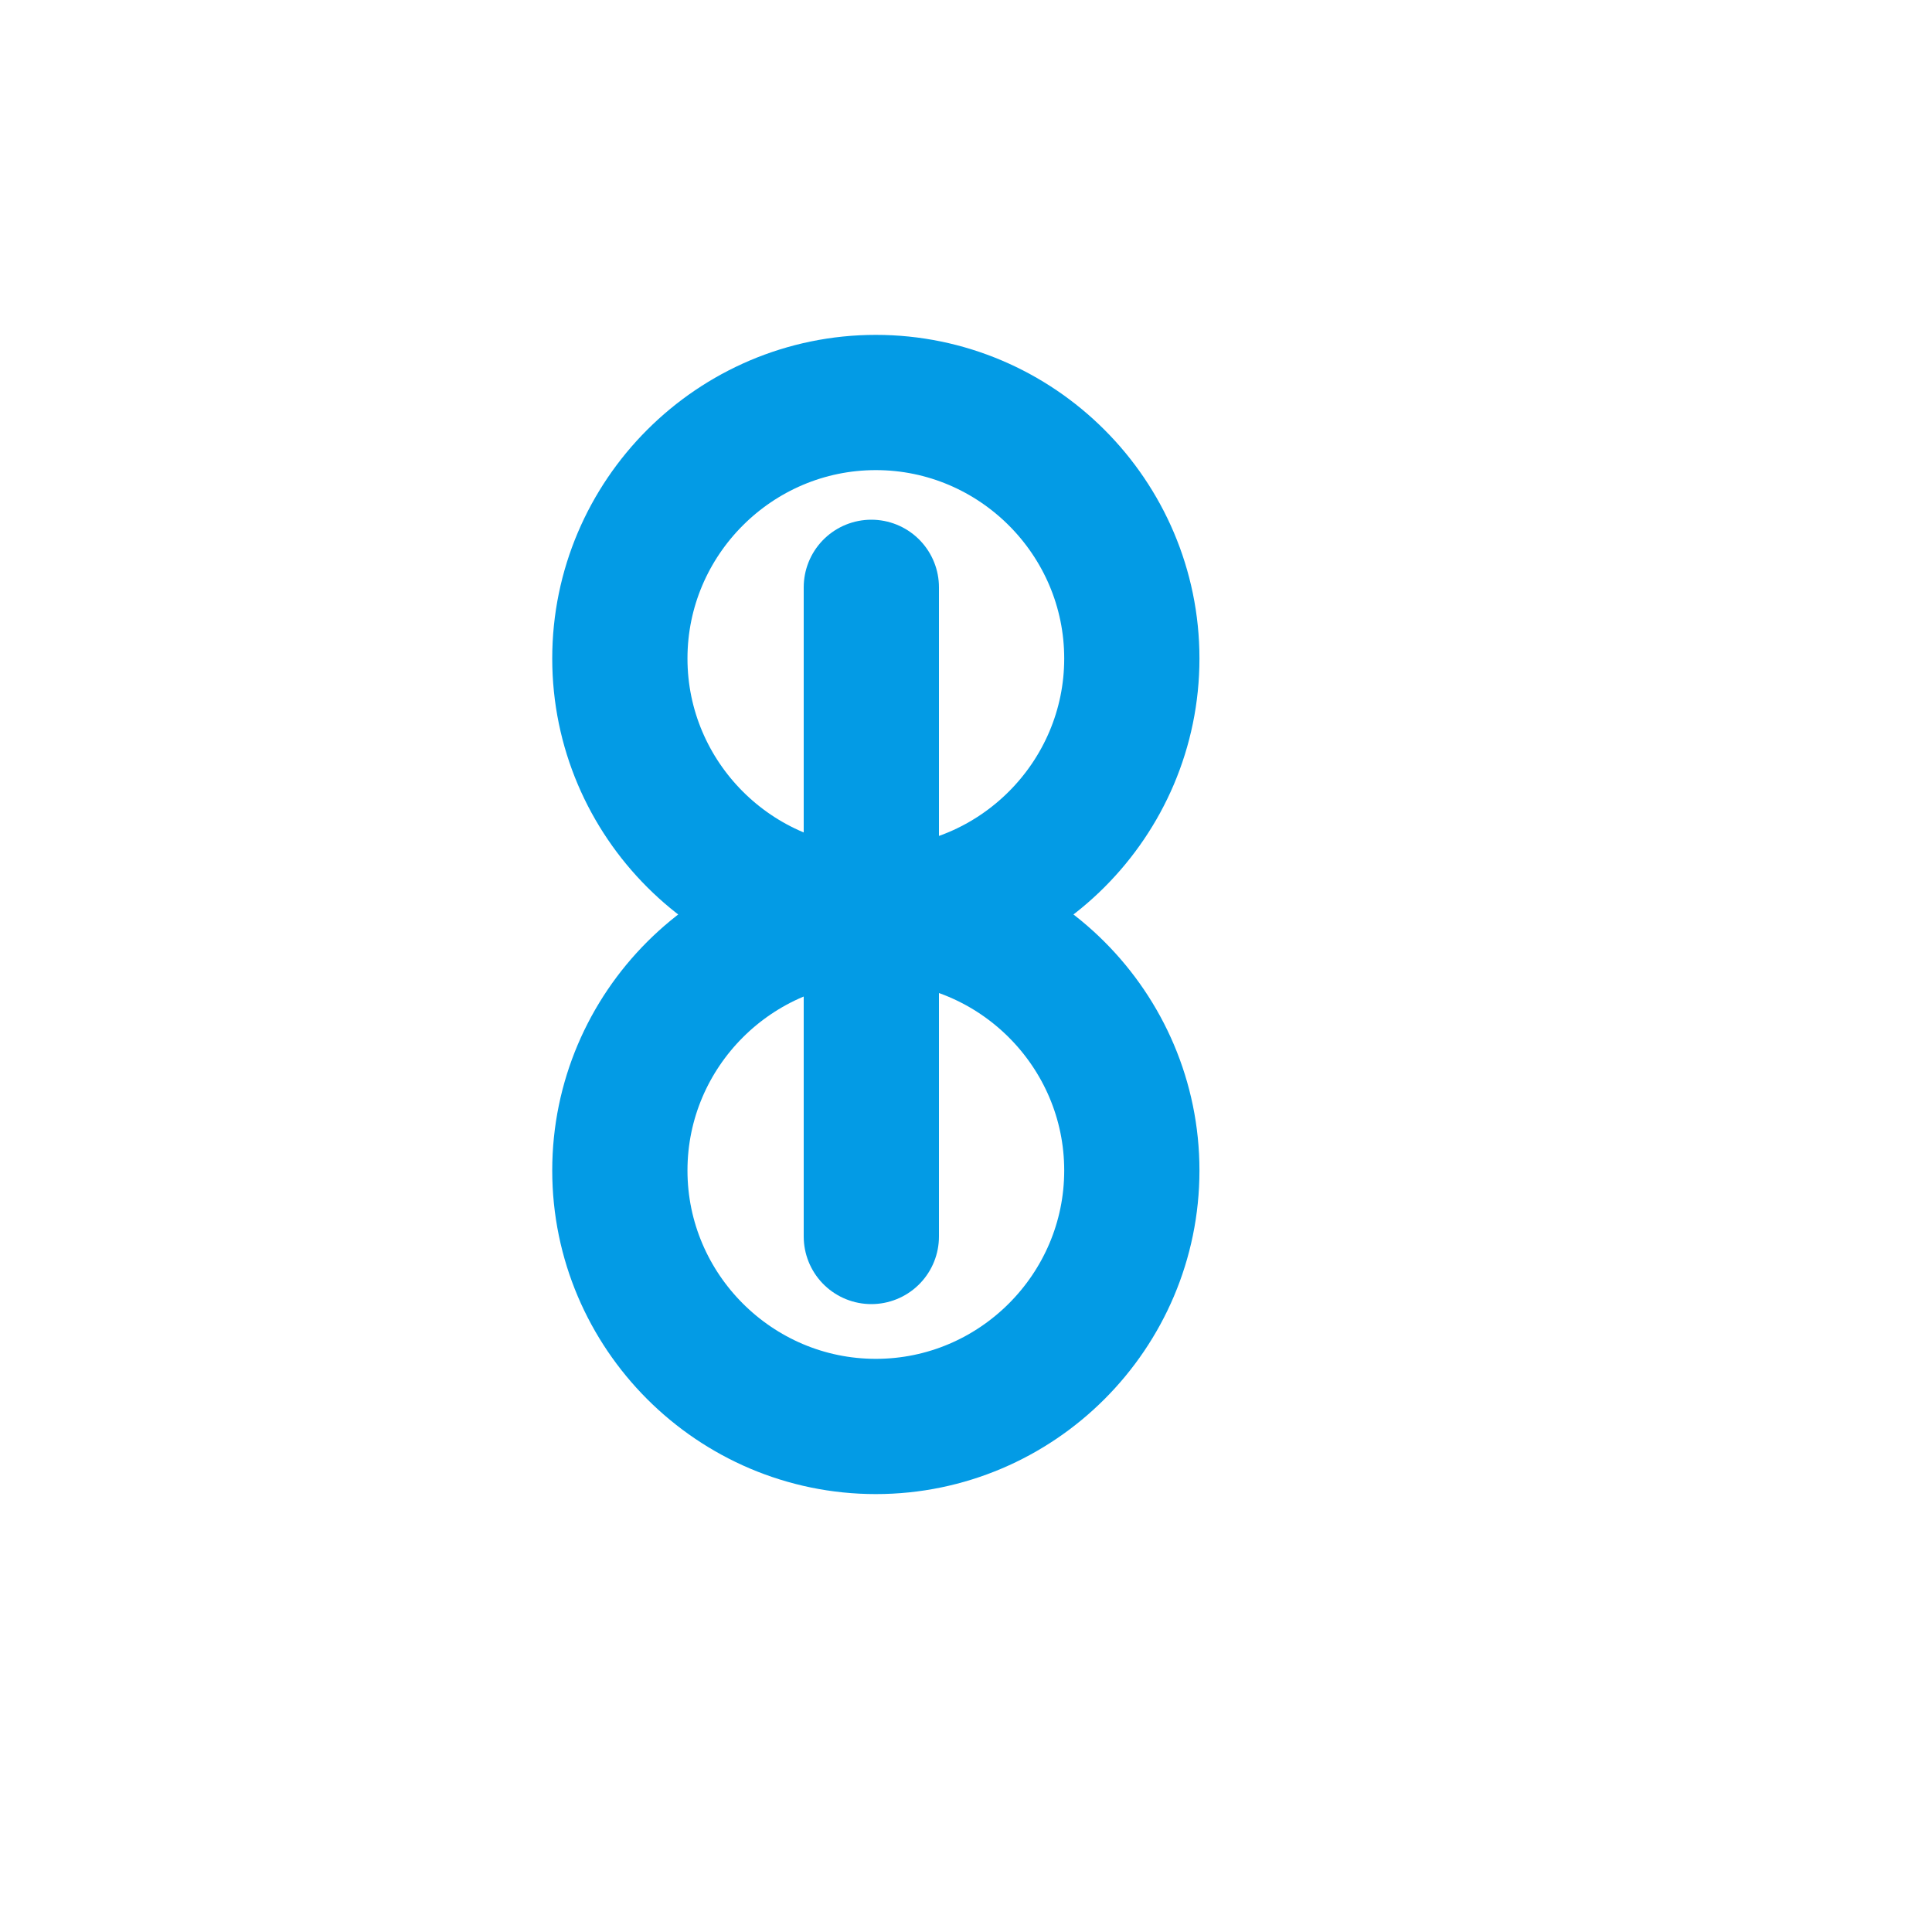
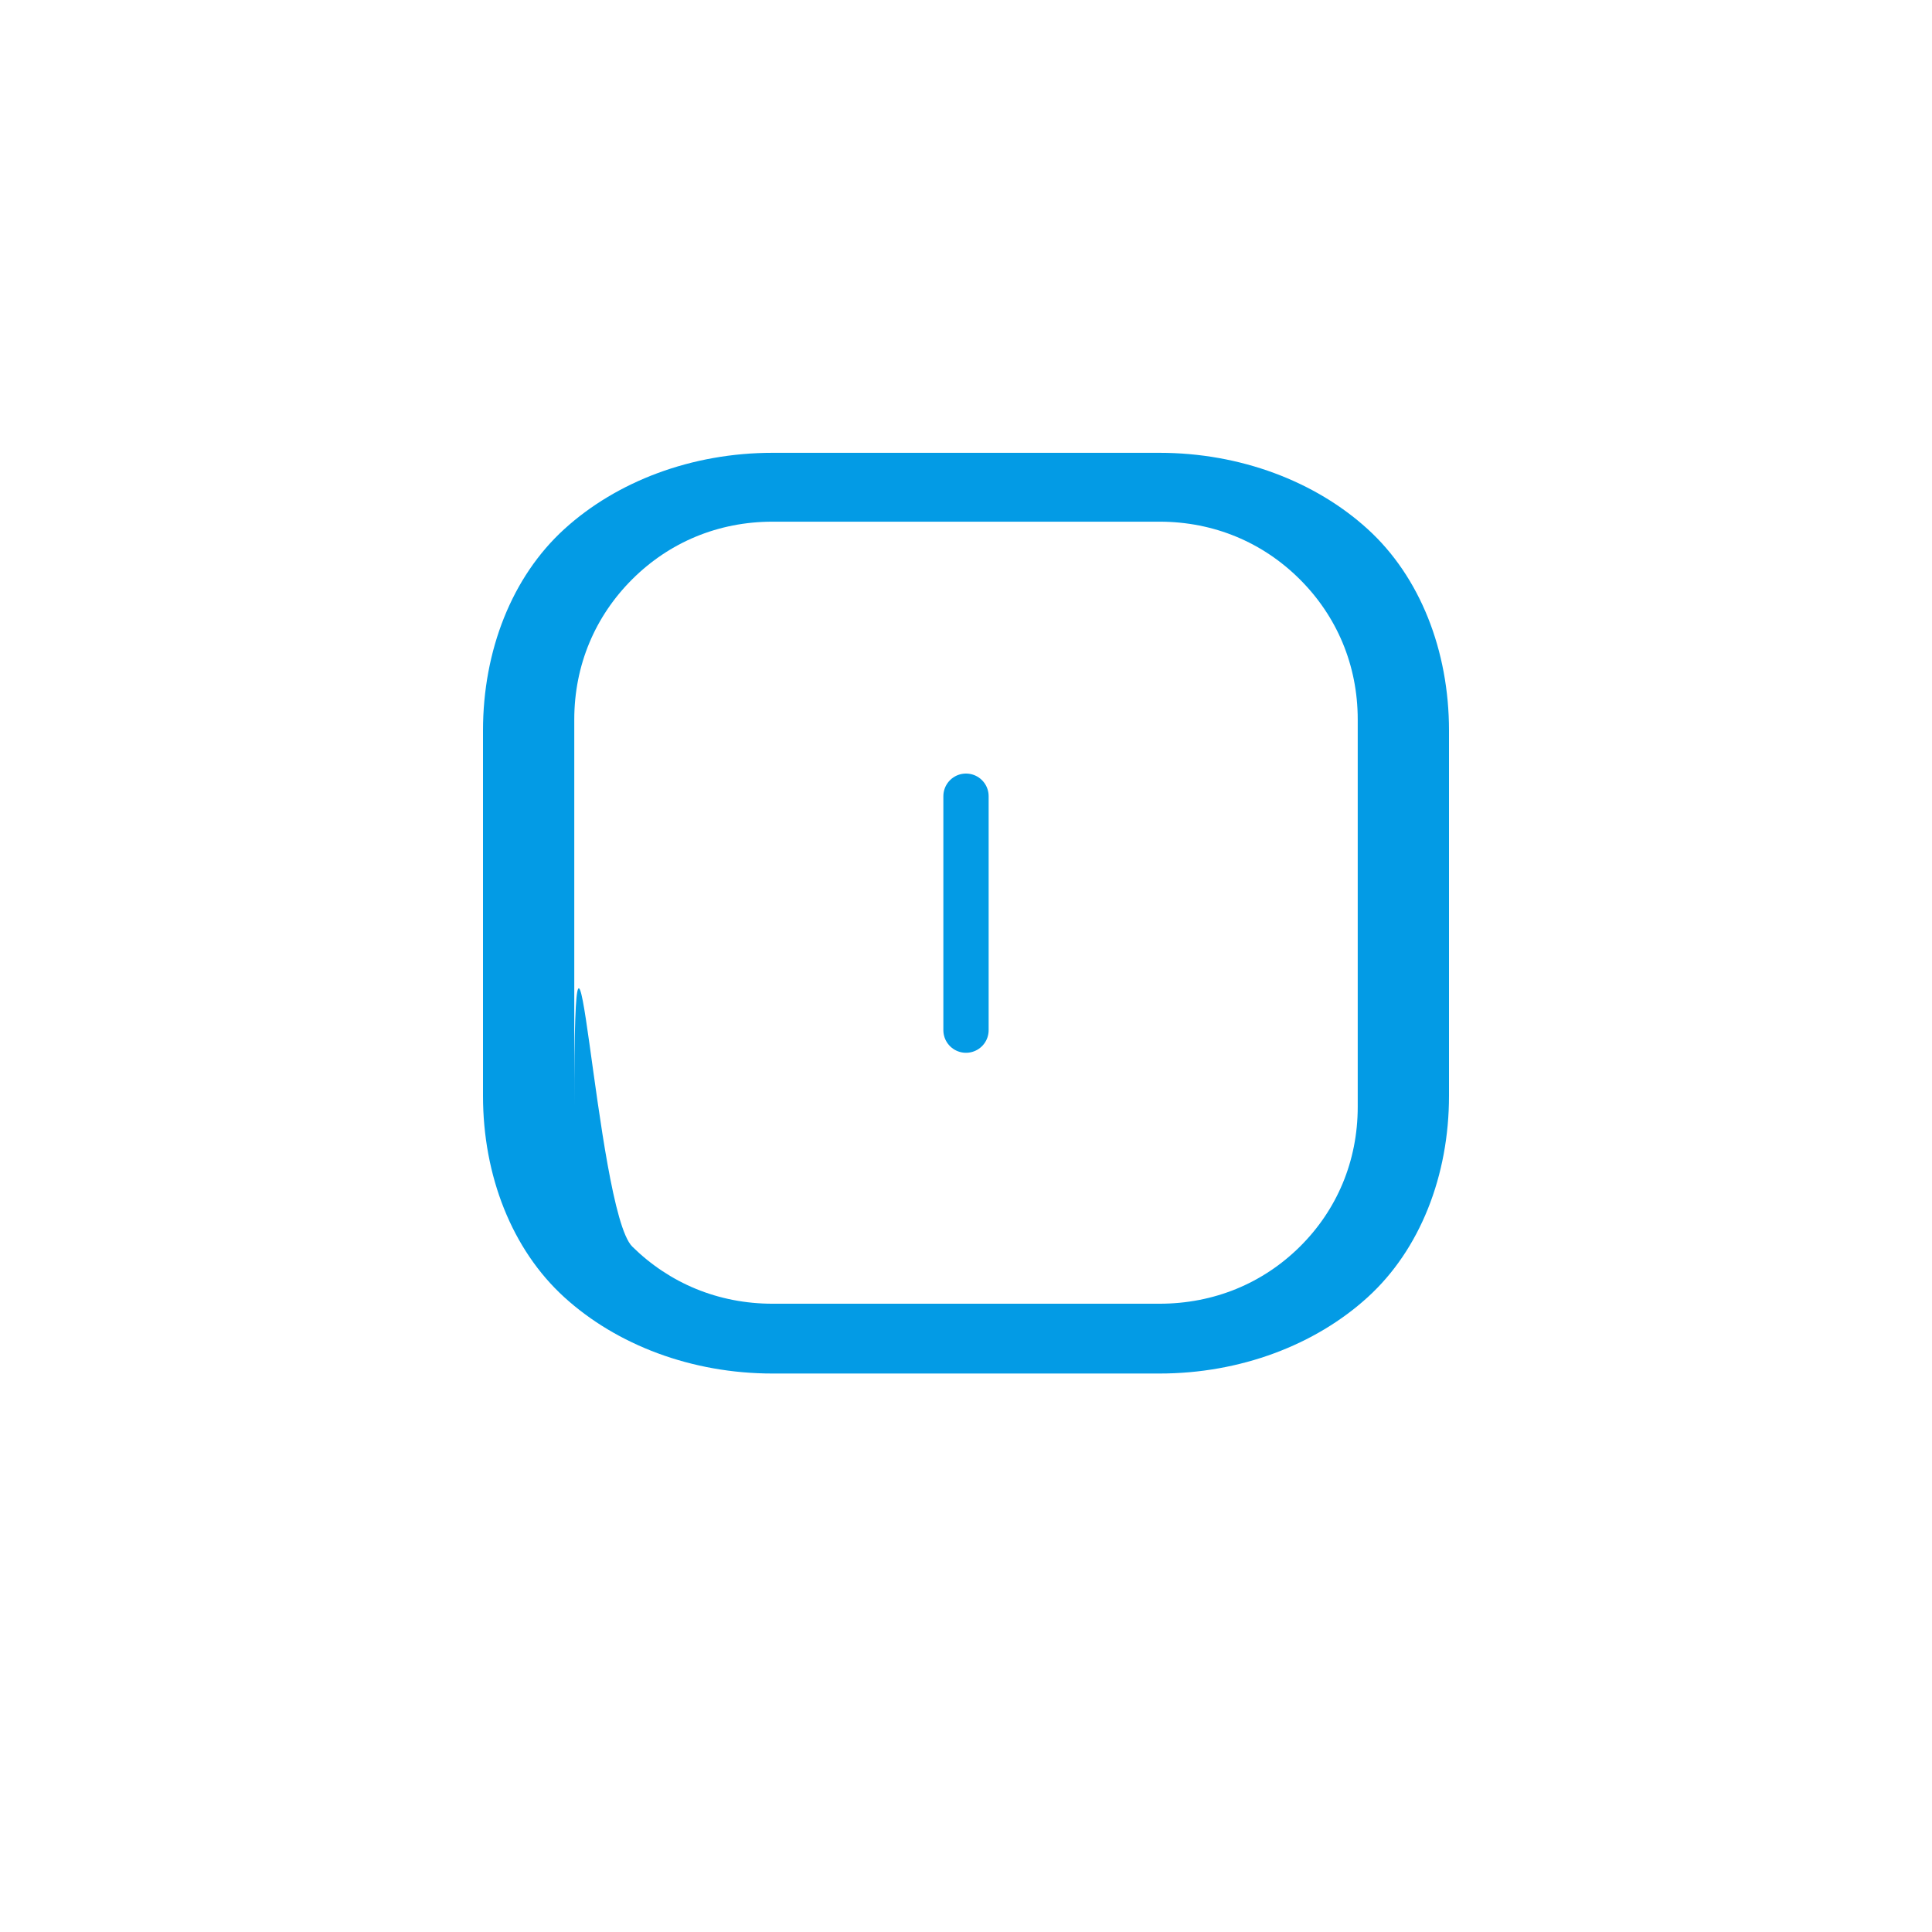
- <svg xmlns="http://www.w3.org/2000/svg" width="100" height="100" viewBox="0 0 100 100" fill="none">
-   <rect width="100" height="100" fill="transparent" />
-   <g transform="translate(15, 15) scale(0.7)">
-     <path d="M43.333 8.333C53.755 8.333 62.262 16.841 62.262 27.262C62.262 37.683 53.755 46.191 43.333 46.191C32.912 46.191 24.405 37.683 24.405 27.262C24.405 16.841 32.912 8.333 43.333 8.333ZM43.333 46.191C53.755 46.191 62.262 54.698 62.262 65.119C62.262 75.54 53.755 84.048 43.333 84.048C32.912 84.048 24.405 75.54 24.405 65.119C24.405 54.698 32.912 46.191 43.333 46.191Z" stroke="#039BE5" stroke-width="10" stroke-linecap="round" stroke-linejoin="round" />
-     <line x1="43" y1="22" x2="43" y2="70" stroke="#039BE5" stroke-width="10" stroke-linecap="round" />
-   </g>
+ <svg xmlns="http://www.w3.org/2000/svg" width="512" height="512" viewBox="0 0 512 512" fill="none">
+   <rect width="512" height="512" fill="transparent" />
+   <path d="M362.453 140.219C348.562 127.578 328.719 120 307.25 120H204.75C183.281 120 163.438 127.578 149.547 140.219C135.656 152.859 128 172.453 128 193.594V290.406C128 311.547 135.656 331.141 149.547 343.781C163.438 356.422 183.281 364 204.75 364H307.25C328.719 364 348.562 356.422 362.453 343.781C376.344 331.141 384 311.547 384 290.406V193.594C384 172.453 376.344 152.859 362.453 140.219ZM307.25 345.5H204.75C190.281 345.5 177.344 340.016 167.547 330.344C157.75 320.672 152.188 208.75 152.188 293.312V190.688C152.188 176.219 157.75 163.281 167.547 153.516C177.344 143.75 190.281 138.25 204.75 138.25H307.25C321.719 138.25 334.656 143.75 344.453 153.516C354.25 163.281 359.812 176.219 359.812 190.688V293.312C359.812 307.781 354.25 320.719 344.453 330.406C334.656 340.094 321.719 345.5 307.25 345.5Z" fill="#039BE5" />
+   <path d="M256 211V273" stroke="#039BE5" stroke-width="12" stroke-linecap="round" stroke-linejoin="round" />
</svg>
